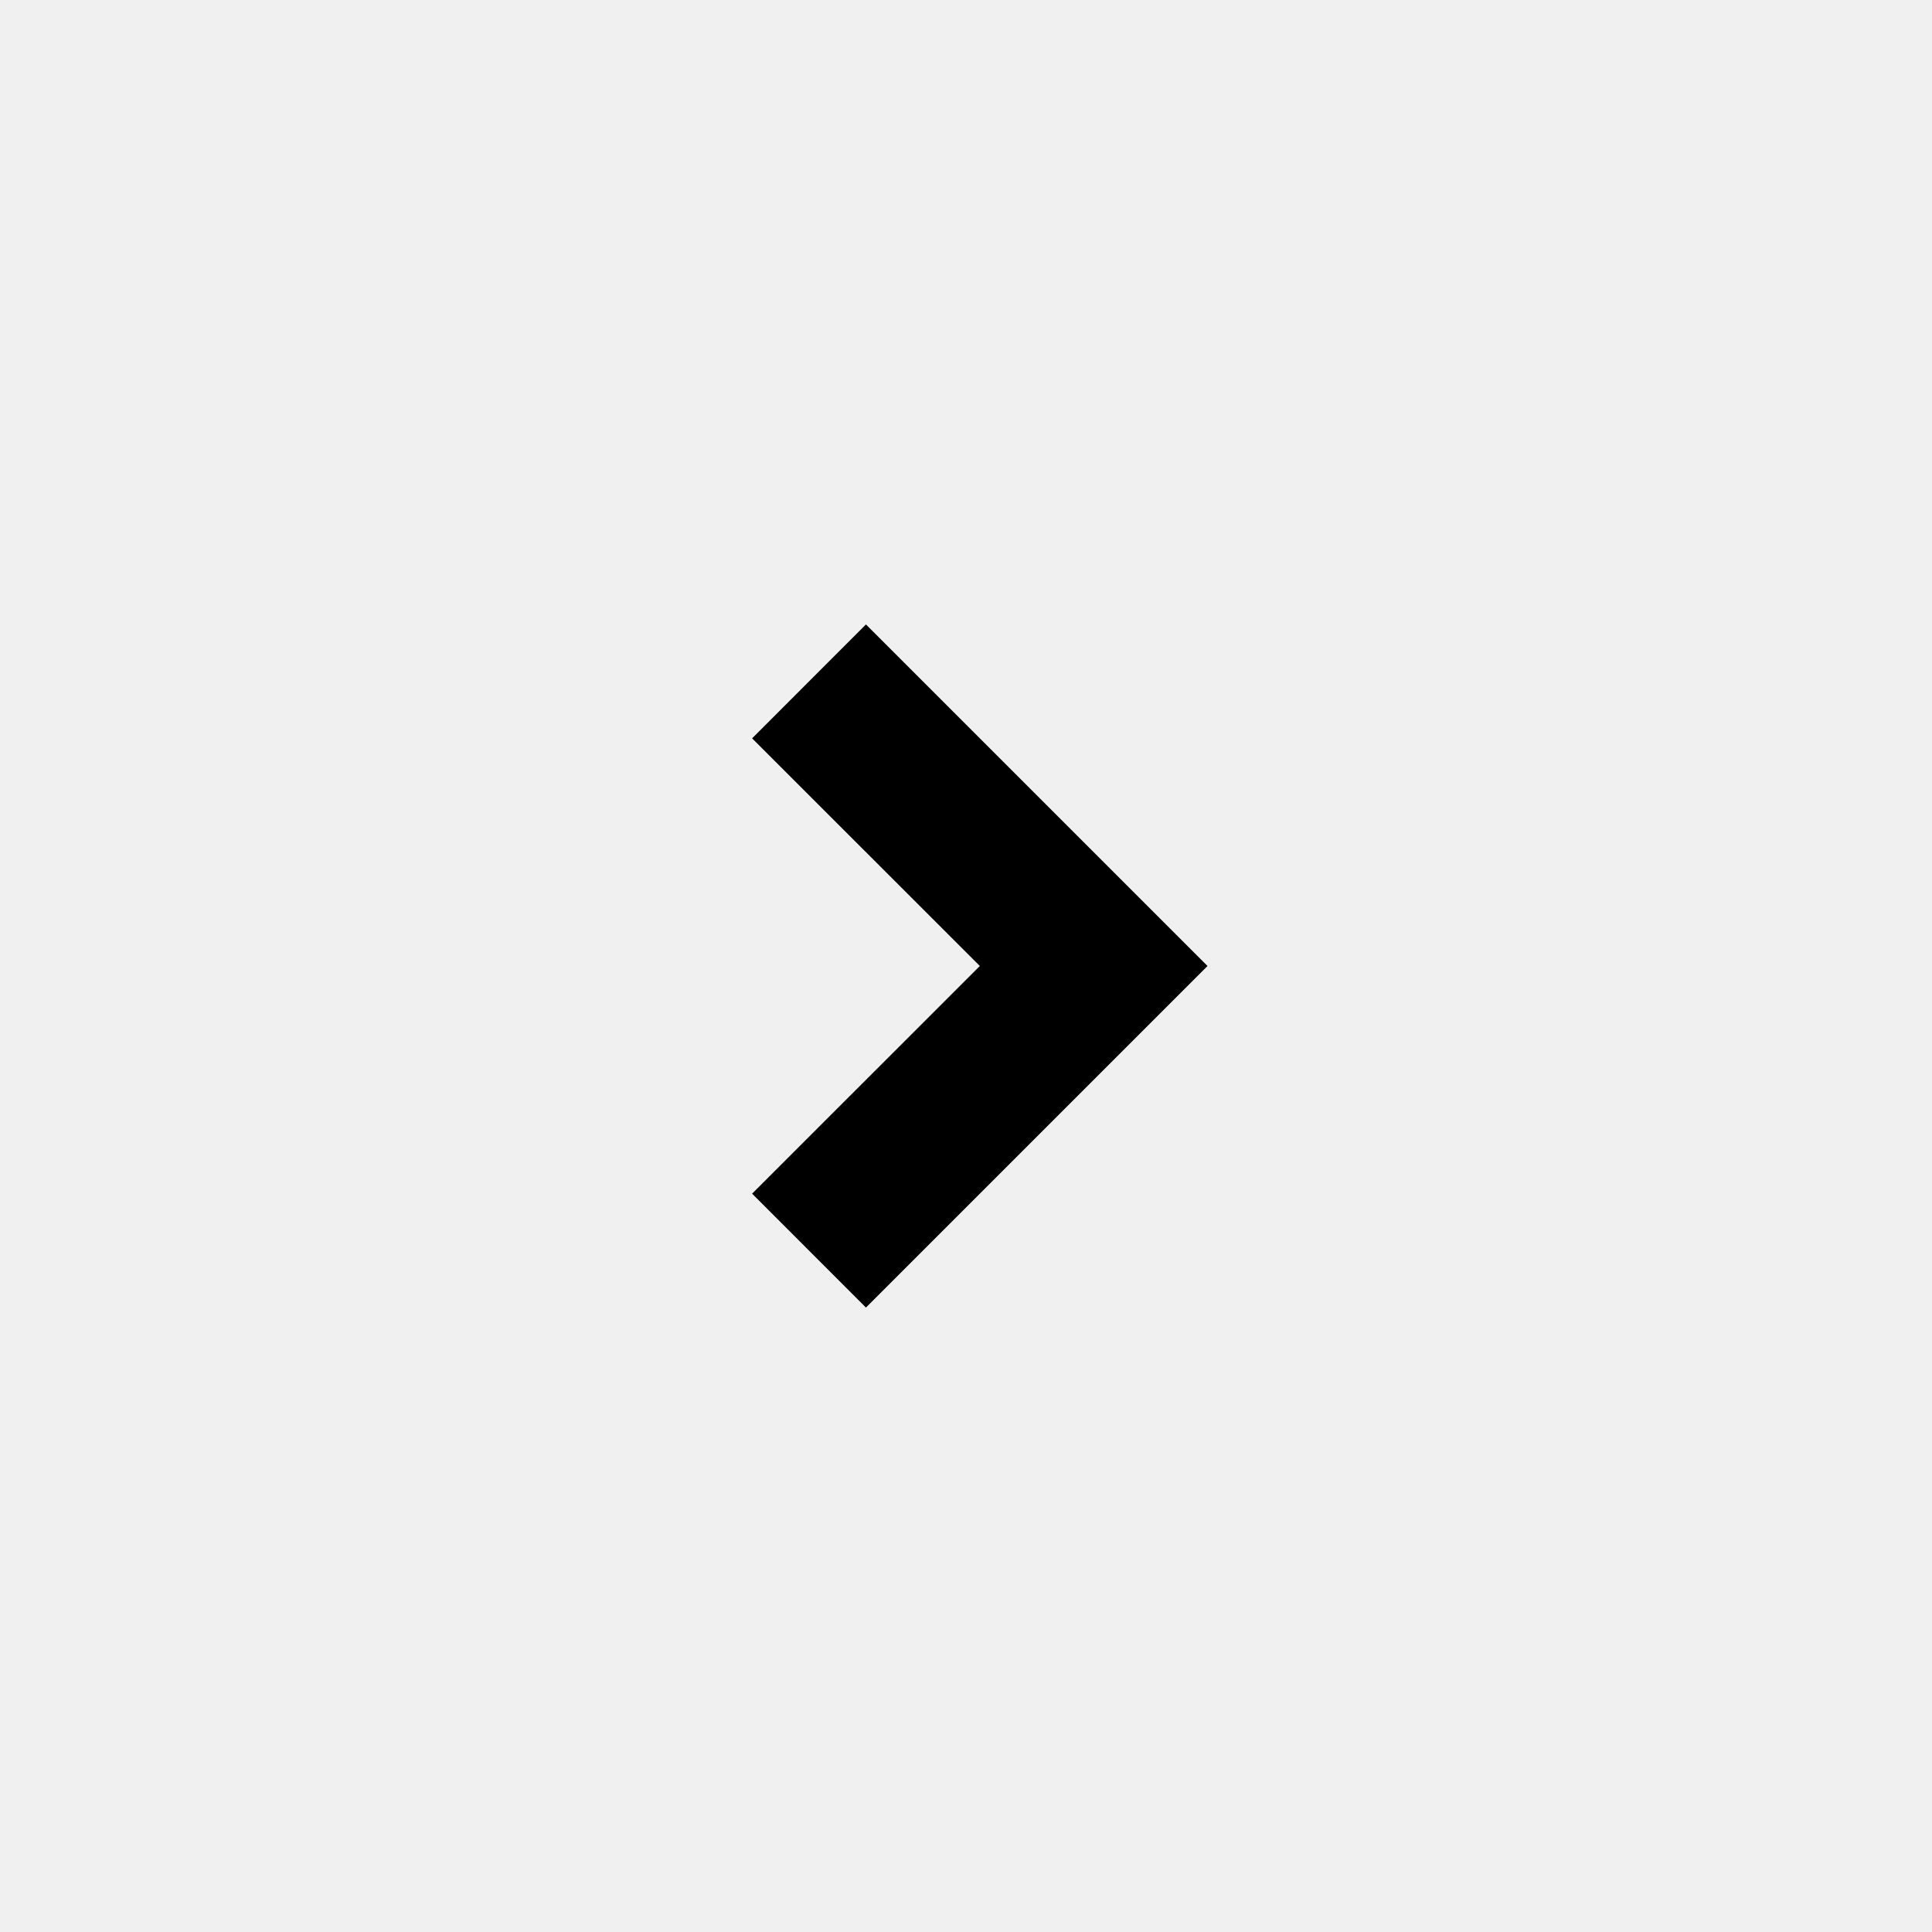
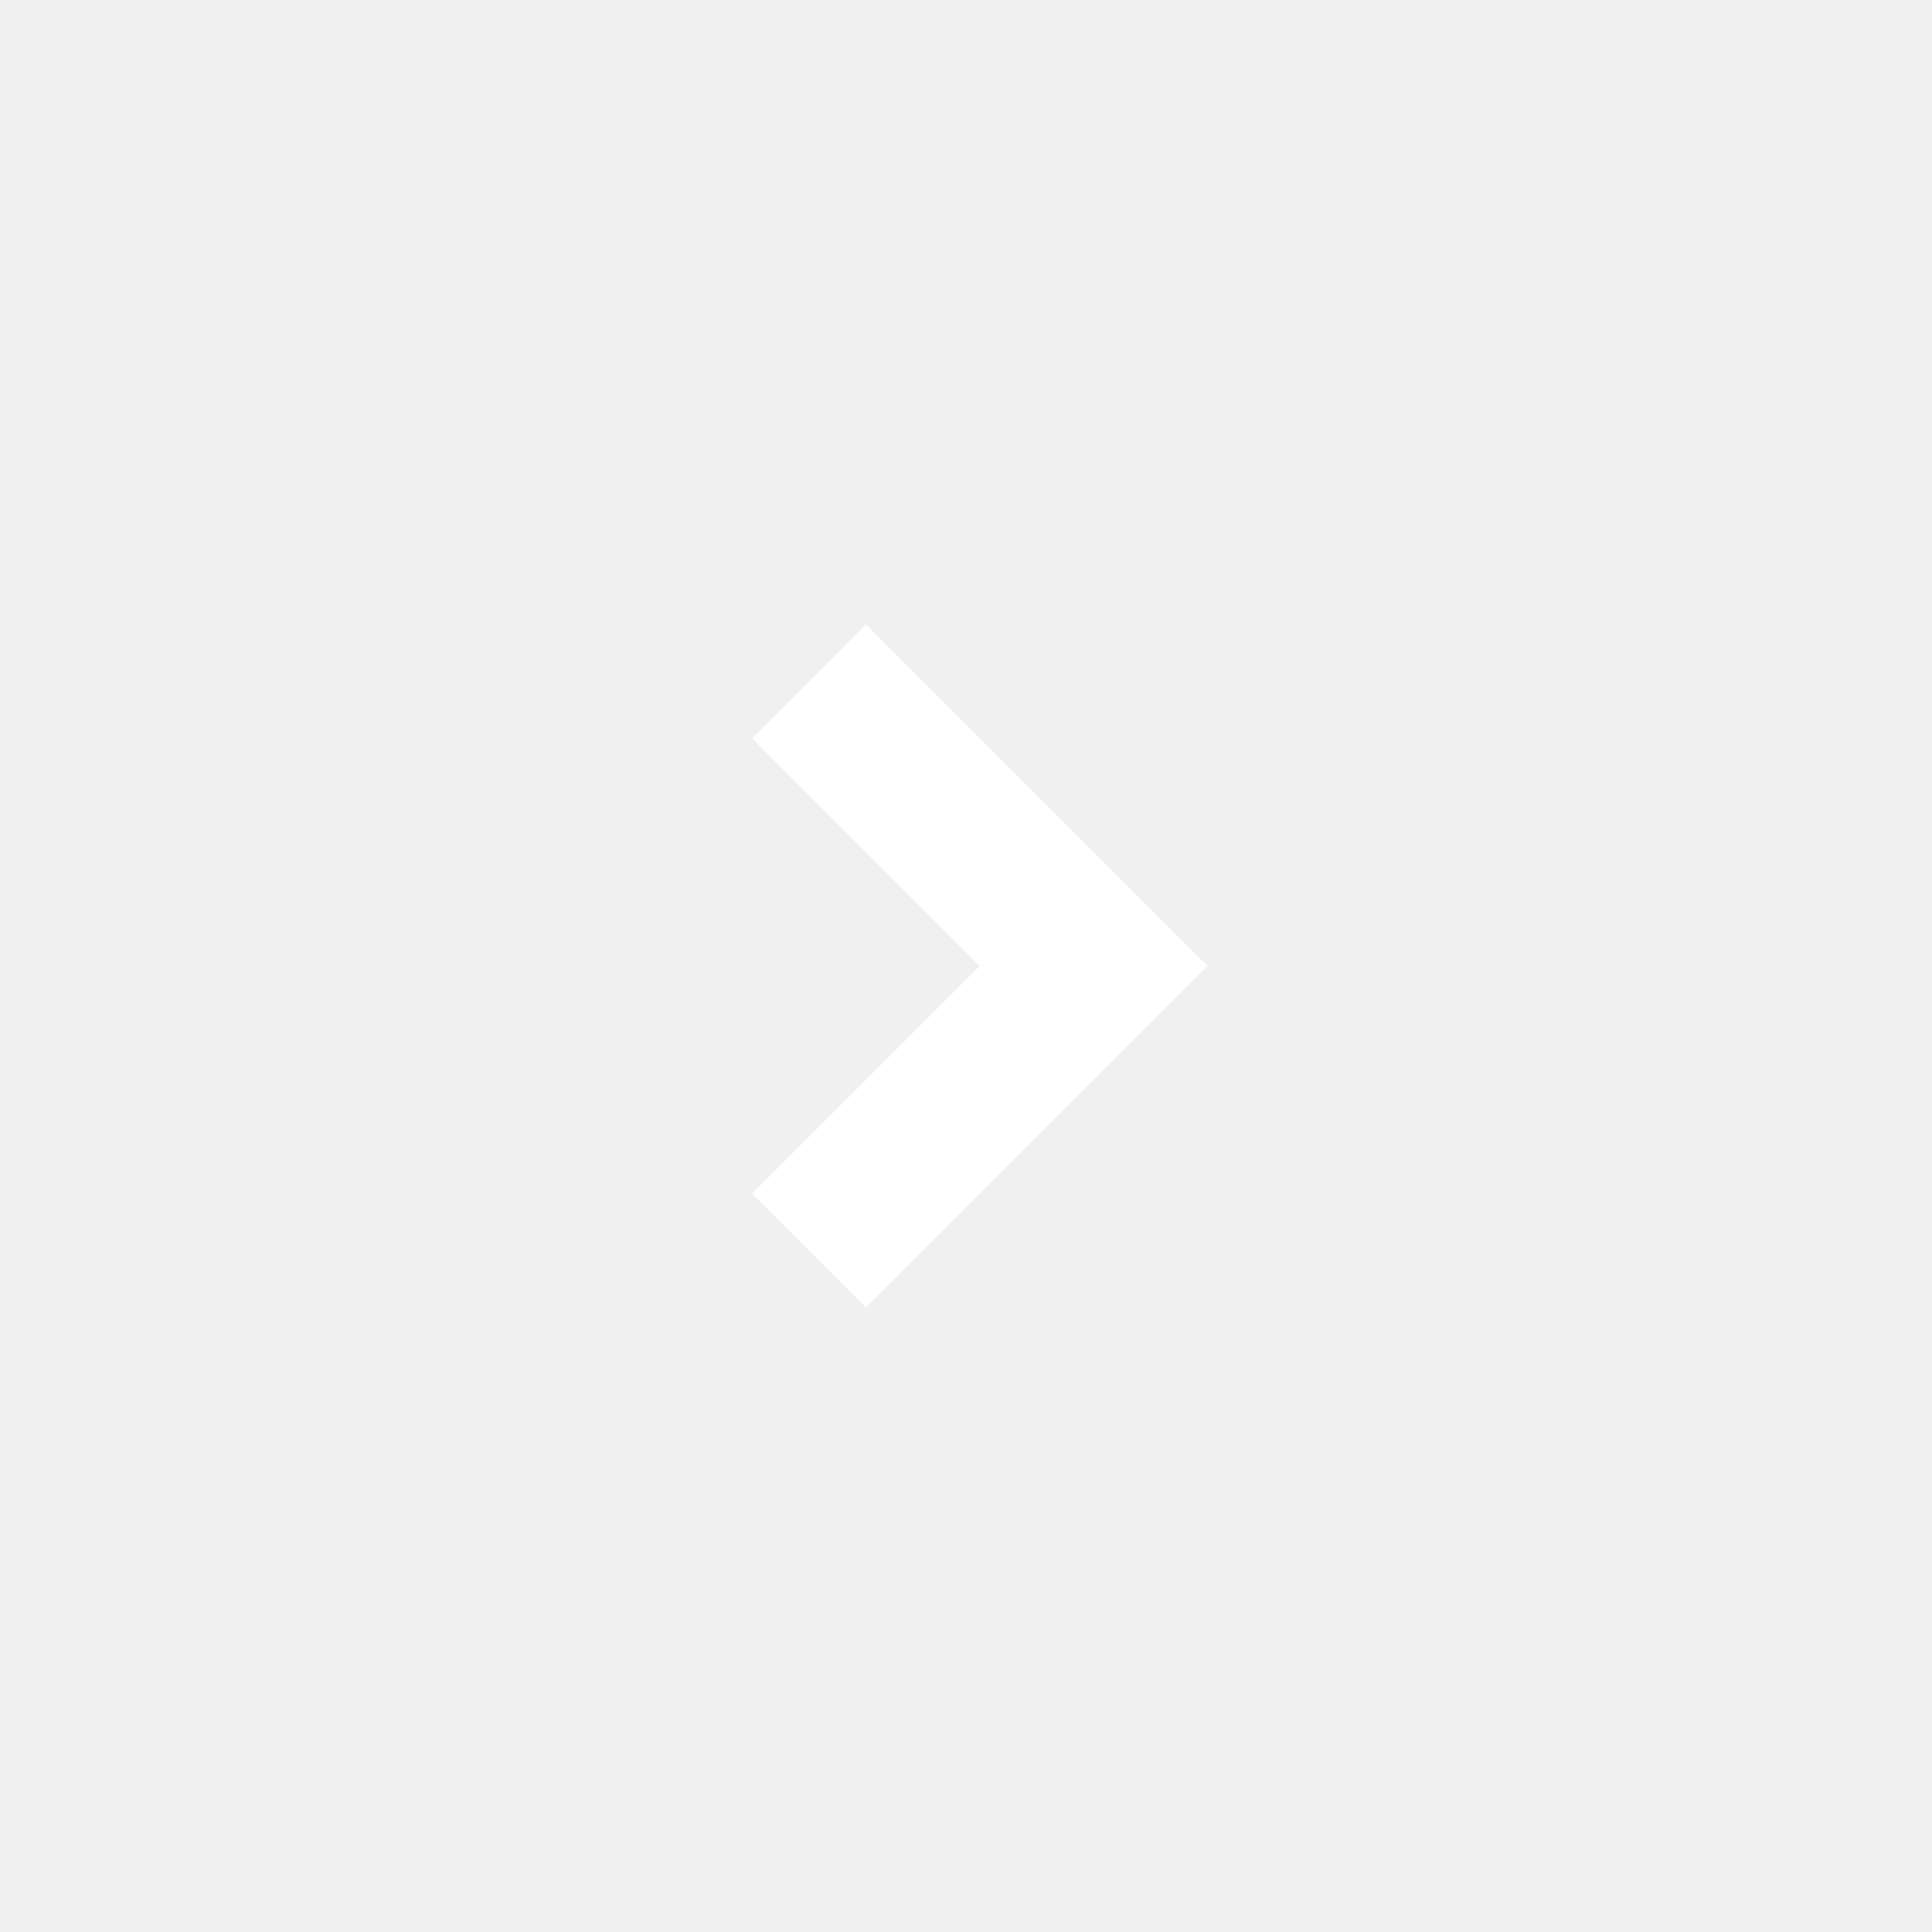
<svg xmlns="http://www.w3.org/2000/svg" viewBox="0 0 24 24">
  <g>
    <path fill="none" d="M0 0h24v24H0z" />
-     <path d="M12.172 12L9.343 9.172l1.414-1.415L15 12l-4.243 4.243-1.414-1.415z" />
+     <path fill="white" d="M12.172 12L9.343 9.172l1.414-1.415L15 12l-4.243 4.243-1.414-1.415z" />
  </g>
</svg>
